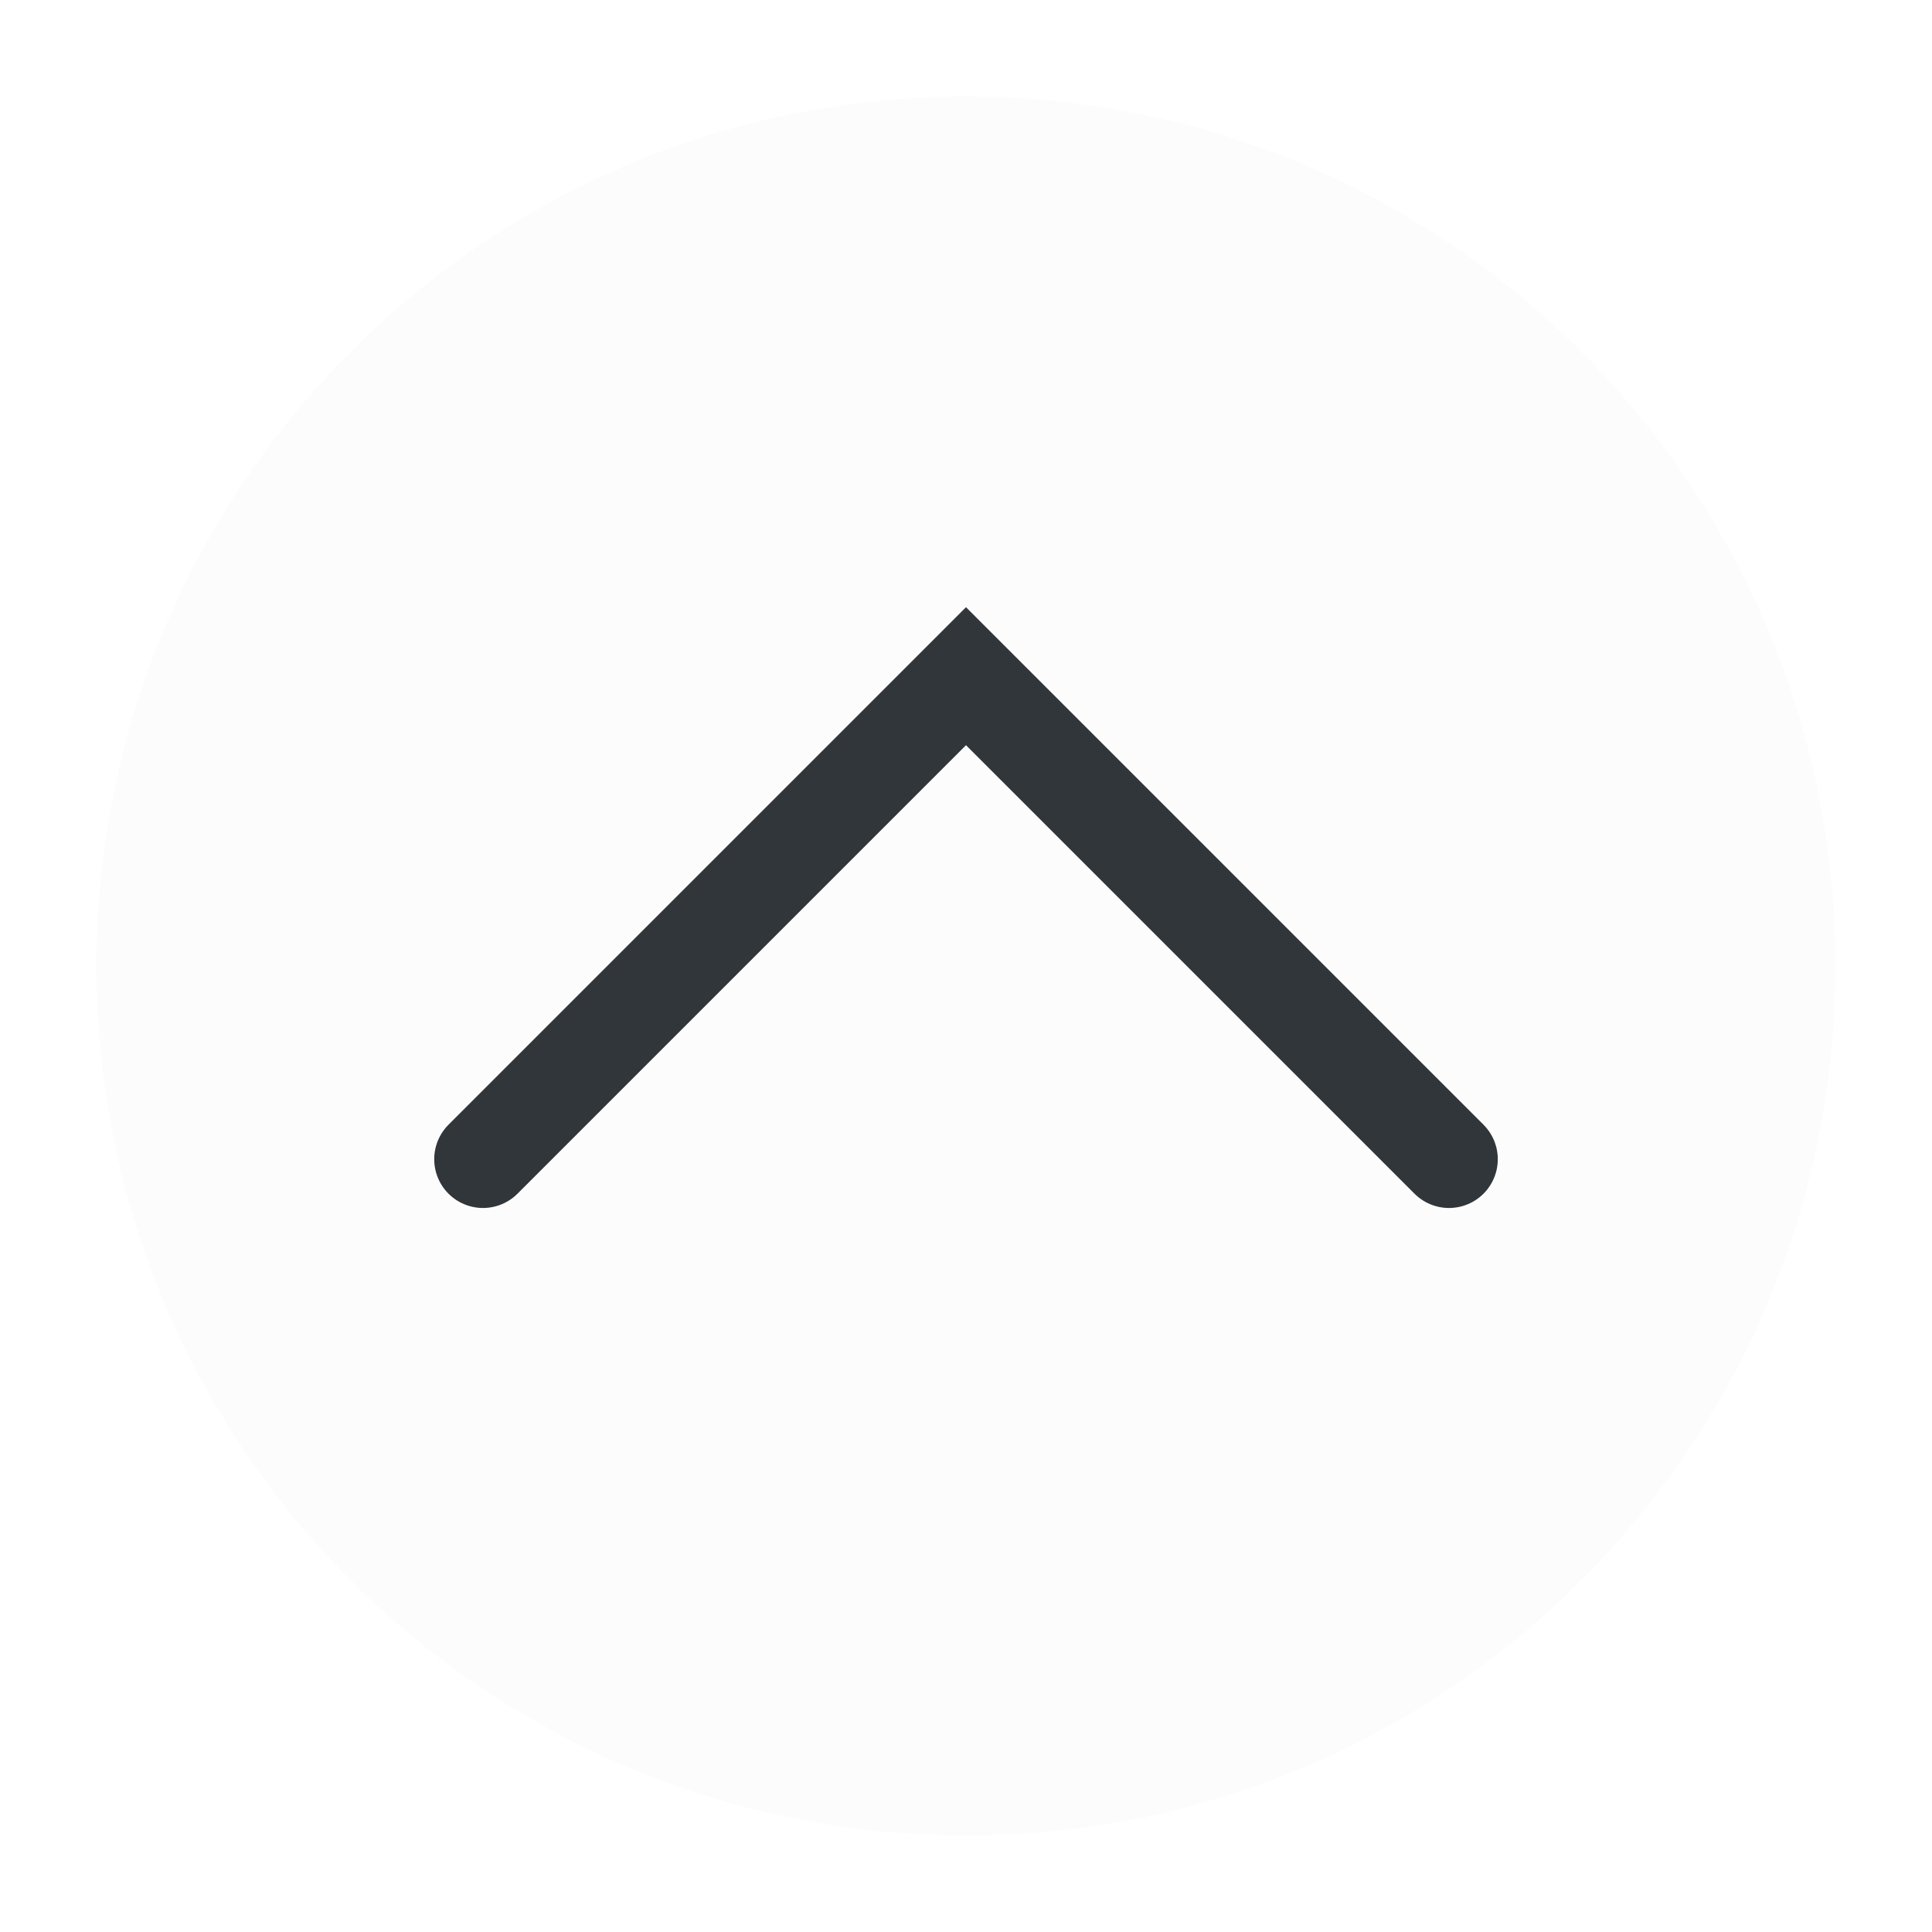
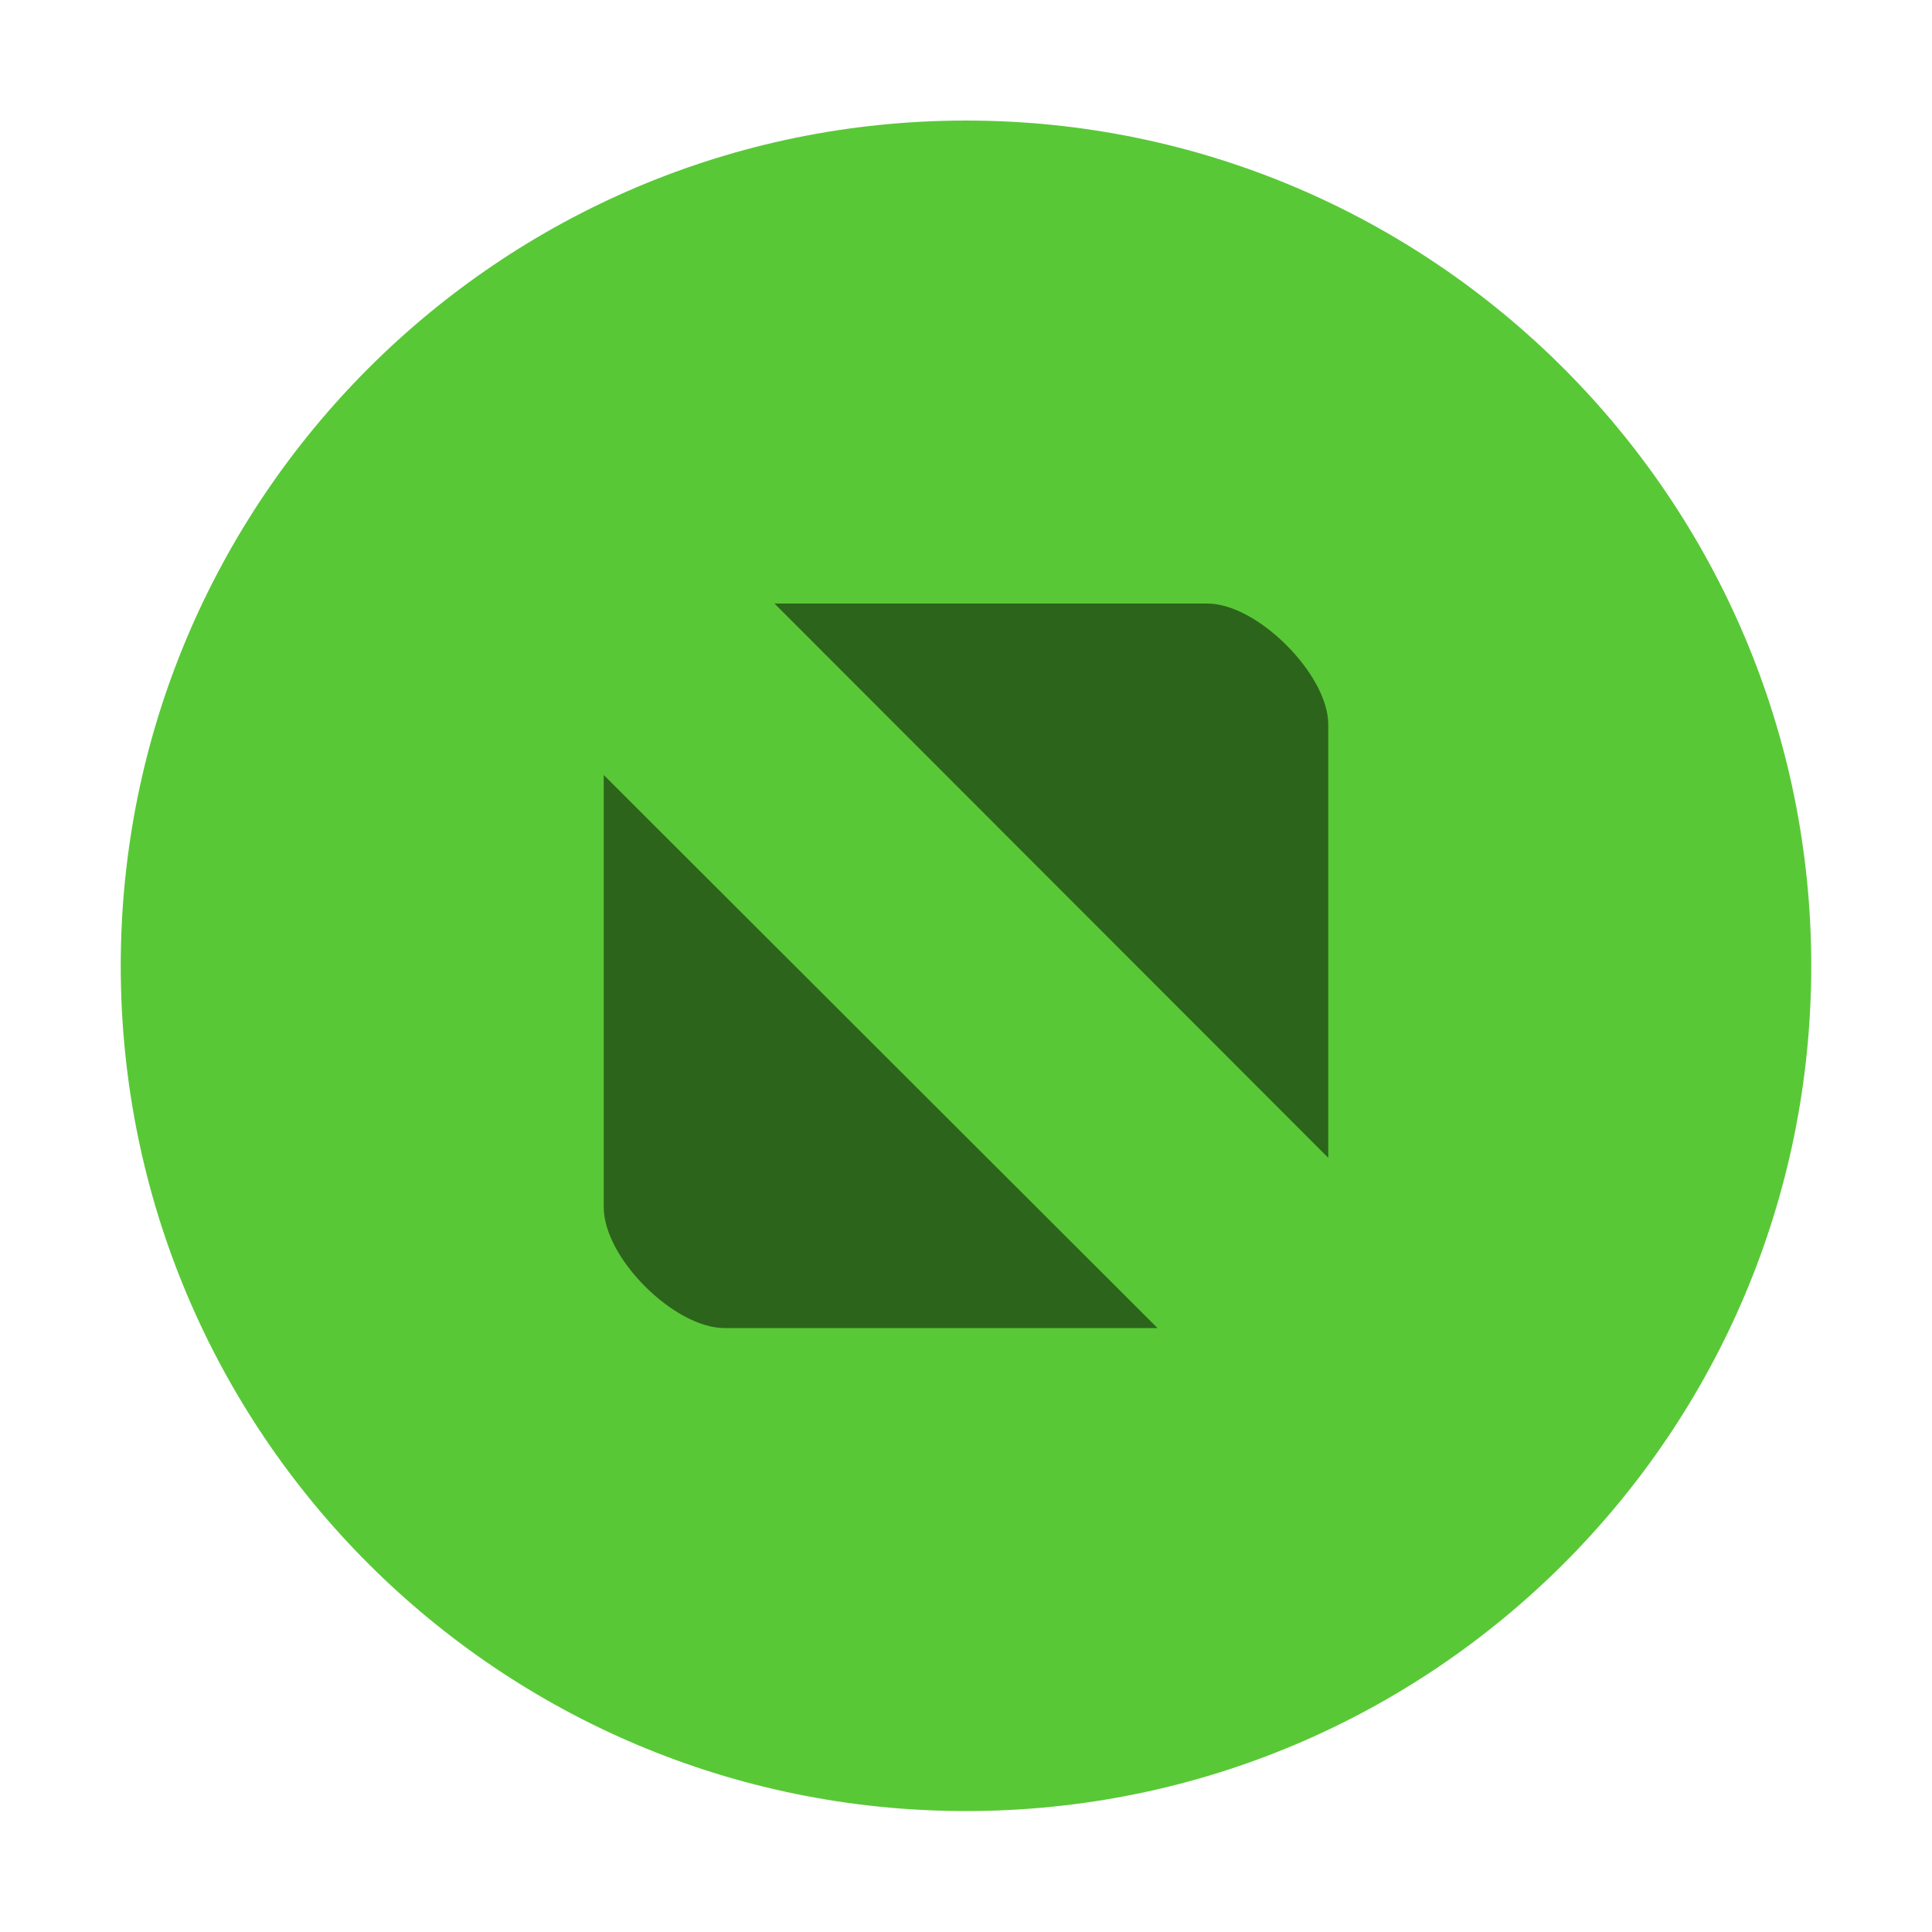
<svg xmlns="http://www.w3.org/2000/svg" viewBox="0 0 50 50" version="1.2" baseProfile="tiny">
  <defs>
</defs>
  <g fill="none" stroke="black" stroke-width="1" fill-rule="evenodd" stroke-linecap="square" stroke-linejoin="bevel">
-     <g fill="#fcfcfc" fill-opacity="1" stroke="none" transform="matrix(2.5,0,0,2.5,2.5,2.5)" font-family="JetBrainsMono Nerd Font" font-size="10" font-weight="400" font-style="normal">
-       <circle cx="9" cy="9" r="9" />
+     <g fill="#000000" fill-opacity="1" stroke="none" transform="matrix(3.125,0,0,3.125,-853.125,676.993)" font-family="SF Pro" font-size="10" font-weight="400" font-style="normal" opacity="0">
+       <rect x="273" y="-216.638" width="16" height="16" />
    </g>
-     <g fill="none" stroke="#31363b" stroke-opacity="1" stroke-width="1.01" stroke-linecap="round" stroke-linejoin="miter" stroke-miterlimit="2" transform="matrix(2.5,0,0,2.5,2.5,2.5)" font-family="JetBrainsMono Nerd Font" font-size="10" font-weight="400" font-style="normal">
-       <polyline fill="none" vector-effect="none" points="4,11 9,6 14,11 " />
+     <g fill="#59c837" fill-opacity="1" stroke="none" transform="matrix(3.125,0,0,3.125,-12.5,-3226.13)" font-family="SF Pro" font-size="10" font-weight="400" font-style="normal">
+       <path vector-effect="none" fill-rule="evenodd" d="M12,1047.36 C15.866,1047.36 19,1044.23 19,1040.36 C19,1036.5 15.866,1033.36 12,1033.36 C8.134,1033.36 5,1036.5 5,1040.36 C5,1044.23 8.134,1047.36 12,1047.36 " />
    </g>
-     <g fill="none" stroke="#000000" stroke-opacity="1" stroke-width="1" stroke-linecap="square" stroke-linejoin="bevel" transform="matrix(1,0,0,1,0,0)" font-family="JetBrainsMono Nerd Font" font-size="10" font-weight="400" font-style="normal">
+     <g fill="#000000" fill-opacity="1" stroke="none" transform="matrix(3.125,0,0,3.125,-12.5,-3226.13)" font-family="SF Pro" font-size="10" font-weight="400" font-style="normal" opacity="0.5">
+       <path vector-effect="none" fill-rule="nonzero" d="M10.414,1037.36 L15,1041.95 L15,1038.36 C15,1037.95 14.415,1037.36 14,1037.36 L10.414,1037.36 M9,1038.78 L9,1042.36 C9,1042.78 9.585,1043.36 10,1043.36 L13.586,1043.36 L9,1038.78" />
+     </g>
+     <g fill="none" stroke="#000000" stroke-opacity="1" stroke-width="1" stroke-linecap="square" stroke-linejoin="bevel" transform="matrix(1,0,0,1,0,0)" font-family="SF Pro" font-size="10" font-weight="400" font-style="normal">
</g>
  </g>
</svg>
